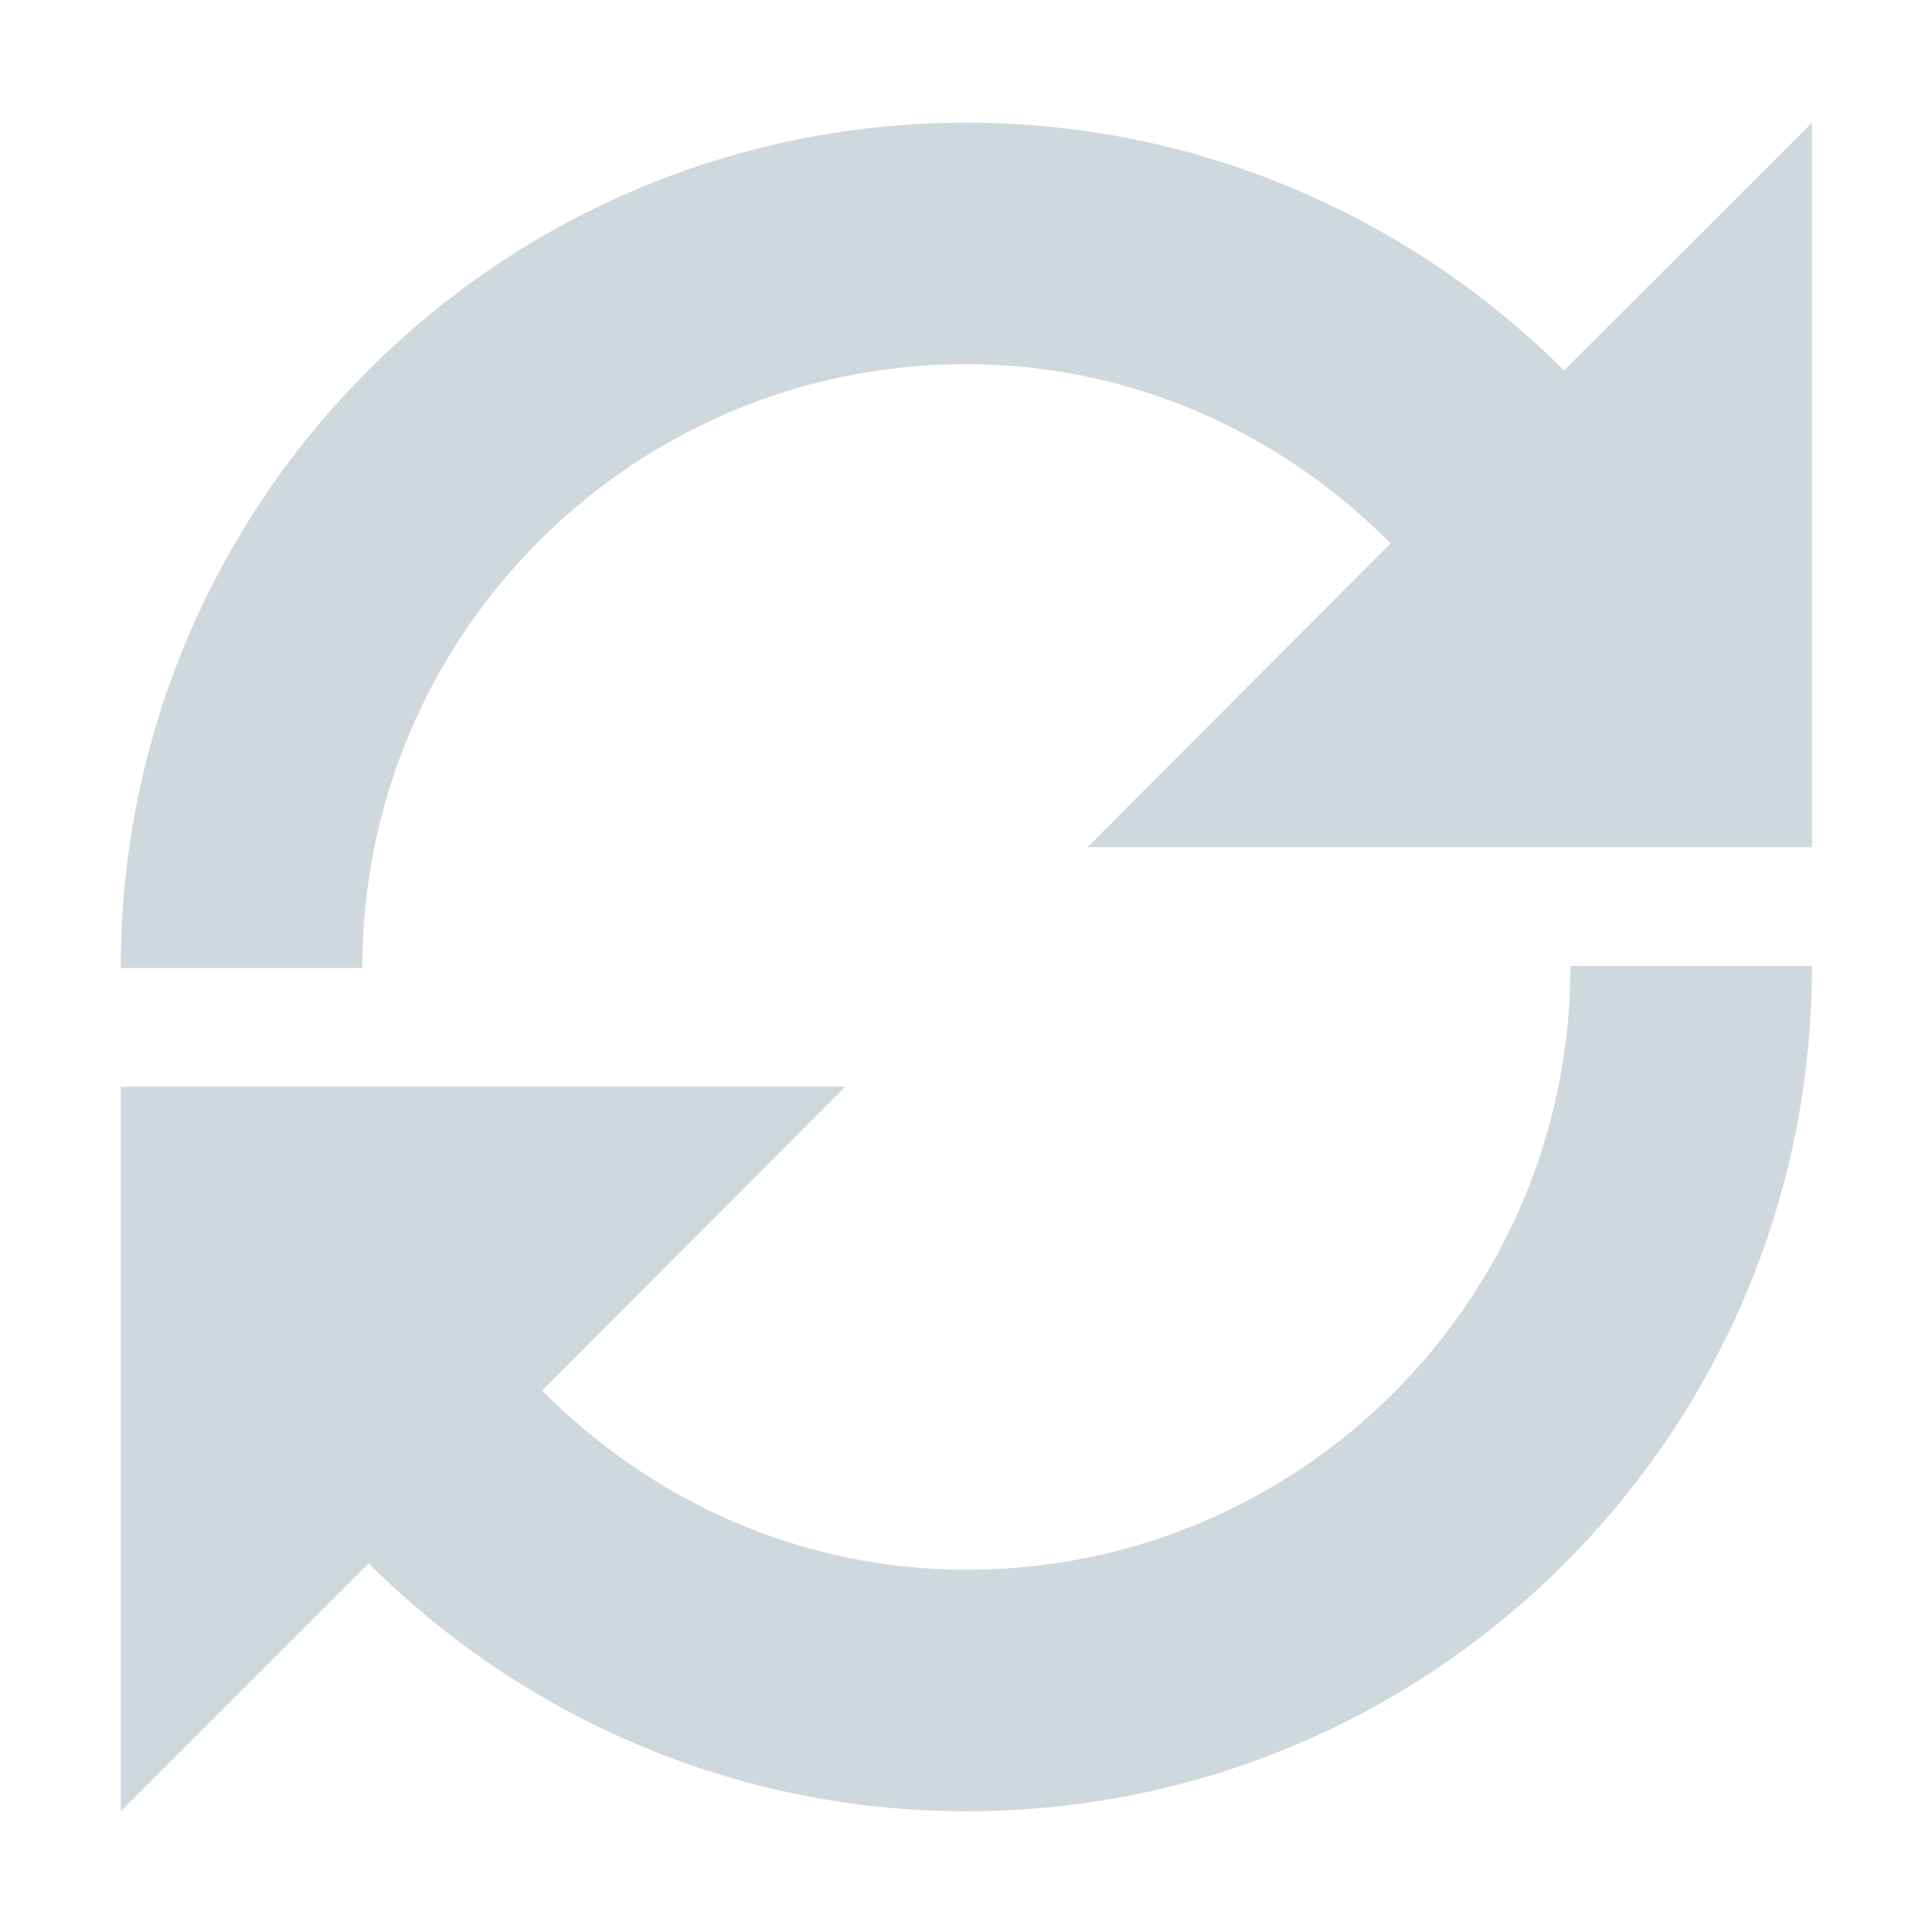
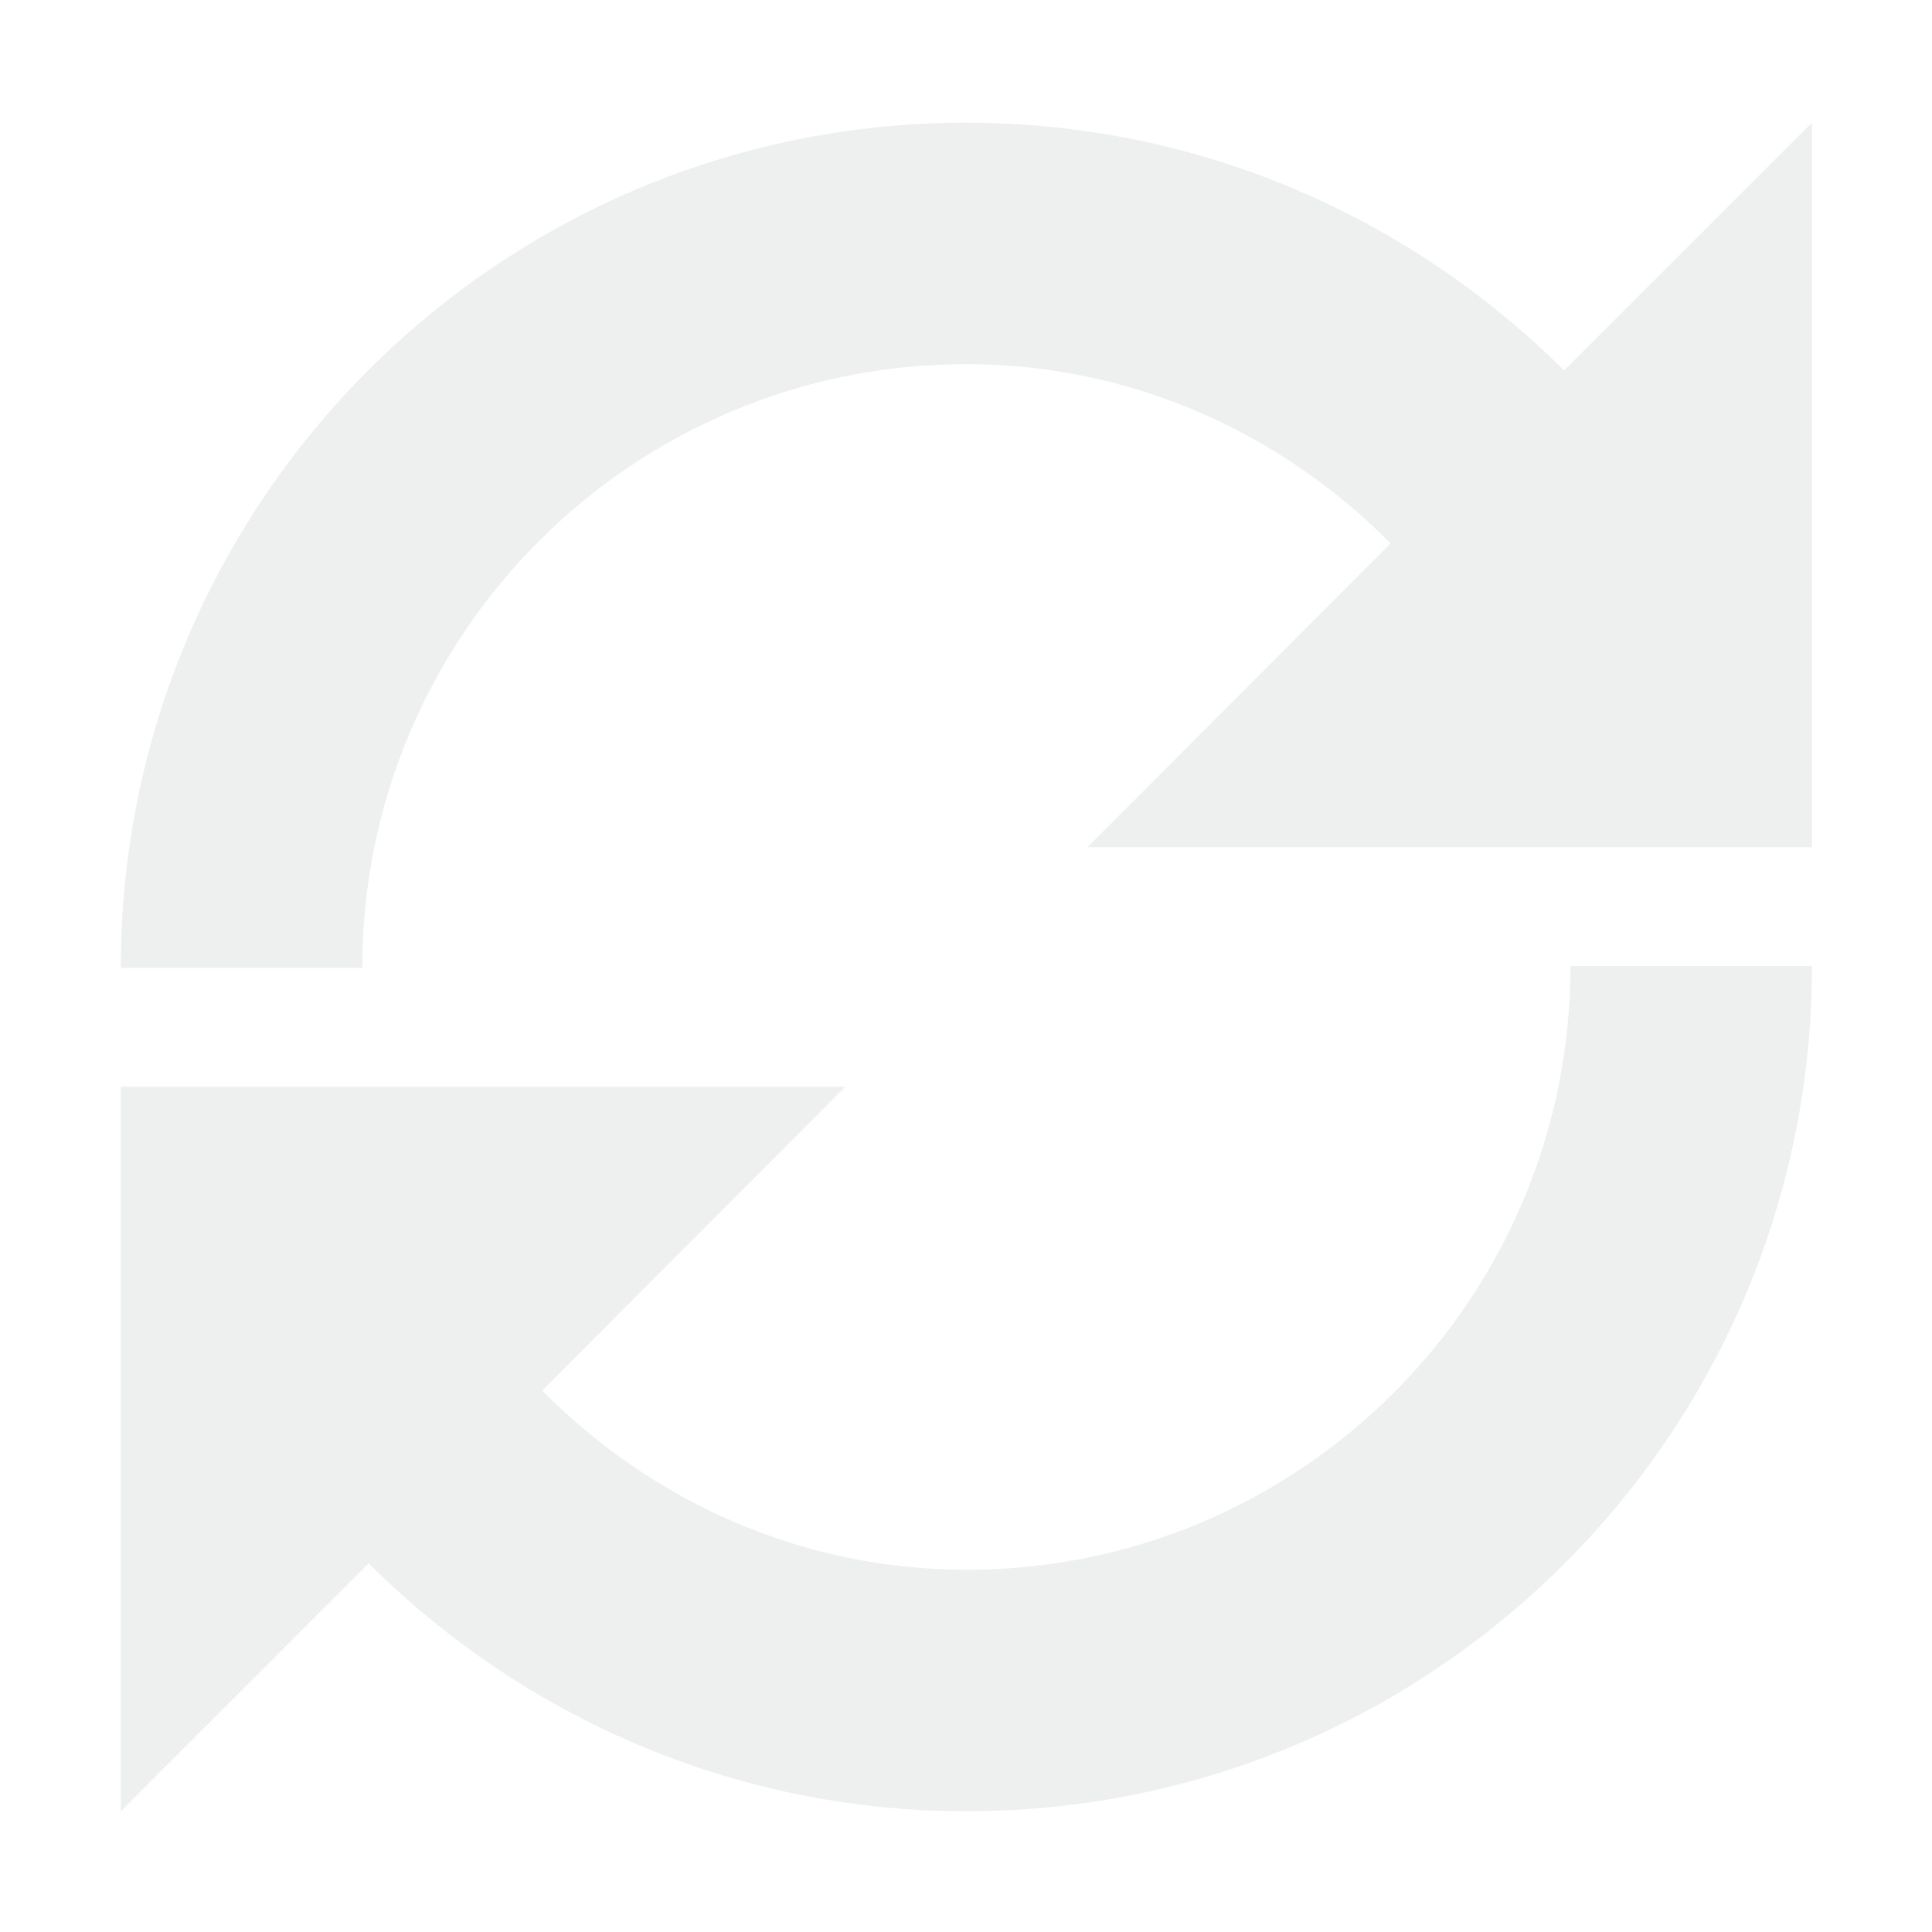
<svg xmlns="http://www.w3.org/2000/svg" version="1.1" width="16" height="16" style="enable-background:new" id="svg7384">
  <defs id="defs9" />
  <g transform="translate(-425 99.016)" id="layer12">
-     <path id="path5865" transform="translate(425,-99.016)" d="M 8 1.016 C 4.134 1.016 1 4.15 1 8.016 L 3 8.016 C 3 5.254 5.239 3.016 8 3.016 C 9.382 3.016 10.616 3.591 11.516 4.5 L 9.006 7.016 L 15.006 7.016 L 15.006 1.016 L 12.953 3.068 C 11.683 1.803 9.934 1.016 8.004 1.016 L 8 1.016 z M 13.006 8 C 13.006 10.761 10.767 13 8.006 13 C 6.624 13 5.39 12.425 4.49 11.516 L 7 9 L 1 9 L 1 15 L 3.053 12.947 C 4.323 14.212 6.072 15 8.002 15 L 8.006 15 C 11.872 15 15.006 11.866 15.006 8 L 13.006 8 z " style="opacity:1;fill:#cfd8dc;fill-opacity:1" />
+     <path id="path5865" transform="translate(425,-99.016)" d="M 8 1.016 C 4.134 1.016 1 4.15 1 8.016 L 3 8.016 C 3 5.254 5.239 3.016 8 3.016 C 9.382 3.016 10.616 3.591 11.516 4.5 L 9.006 7.016 L 15.006 7.016 L 15.006 1.016 L 12.953 3.068 C 11.683 1.803 9.934 1.016 8.004 1.016 L 8 1.016 z M 13.006 8 C 13.006 10.761 10.767 13 8.006 13 C 6.624 13 5.39 12.425 4.49 11.516 L 7 9 L 1 9 L 1 15 L 3.053 12.947 C 4.323 14.212 6.072 15 8.002 15 L 8.006 15 C 11.872 15 15.006 11.866 15.006 8 L 13.006 8 z " style="opacity:1;fill:#eeefef;fill-opacity:1" />
  </g>
  <g id="g4137" transform="matrix(-1,0,0,-1,441.0057,-83)" />
</svg>
